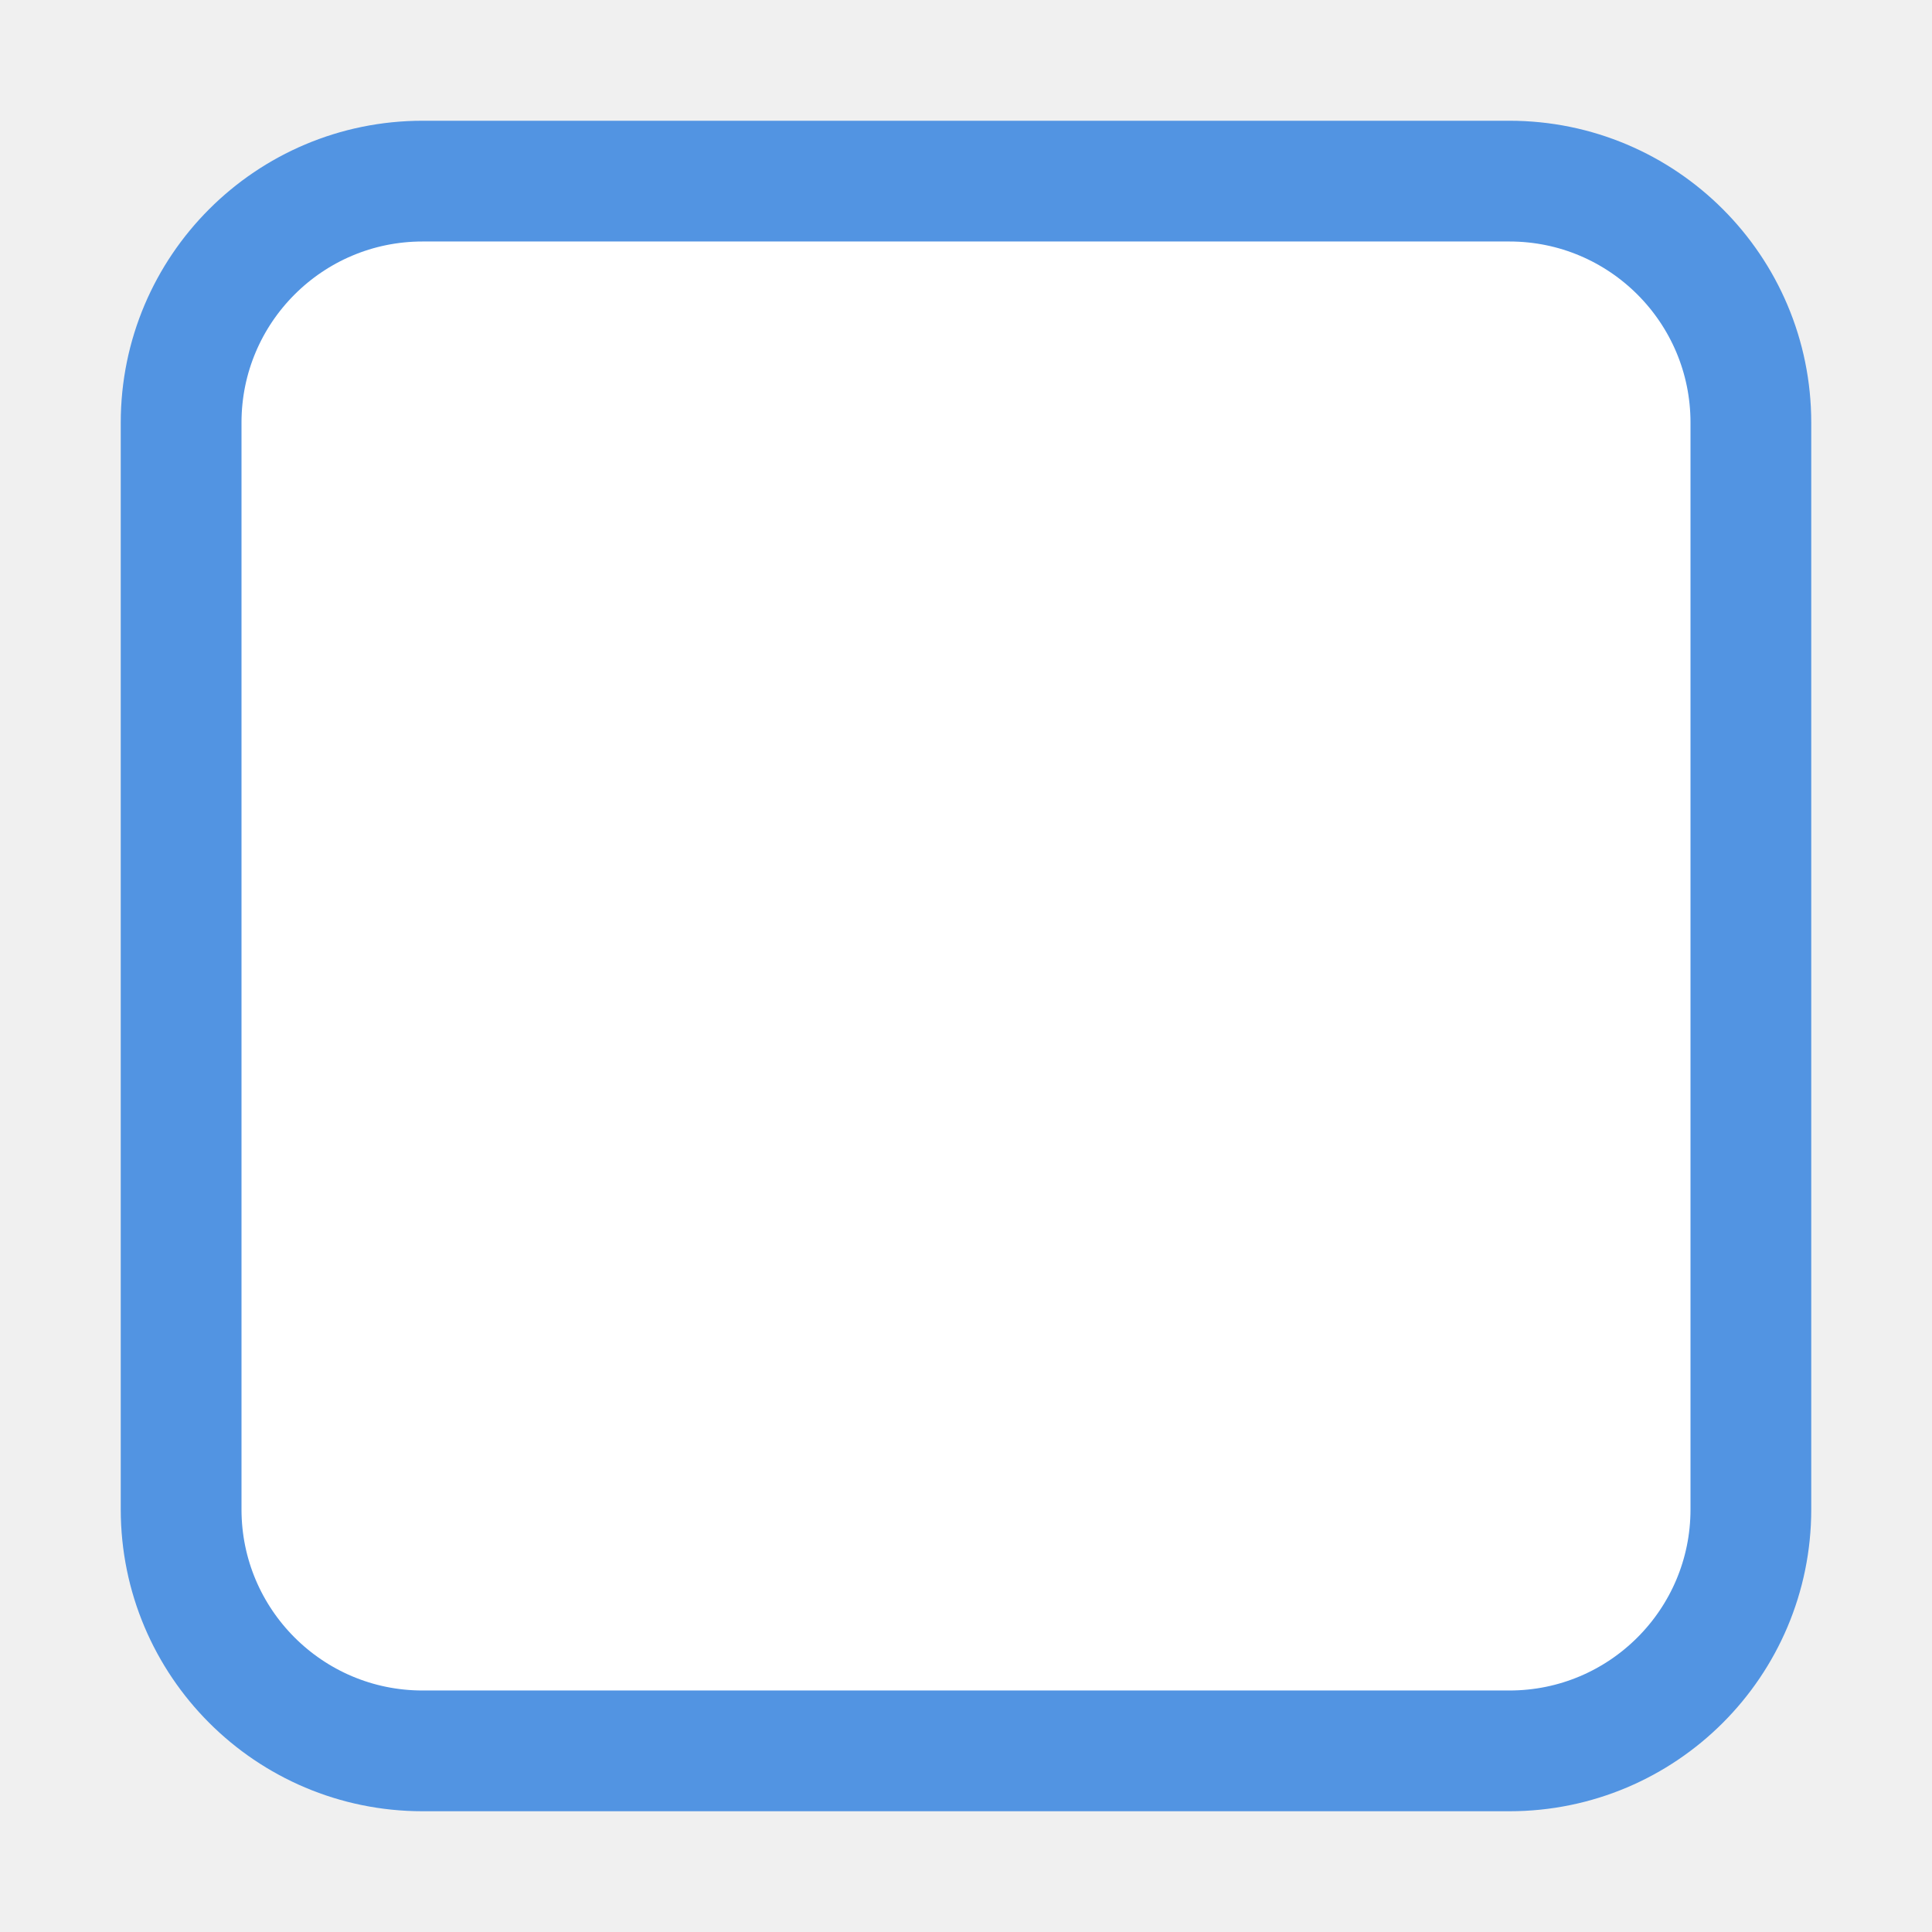
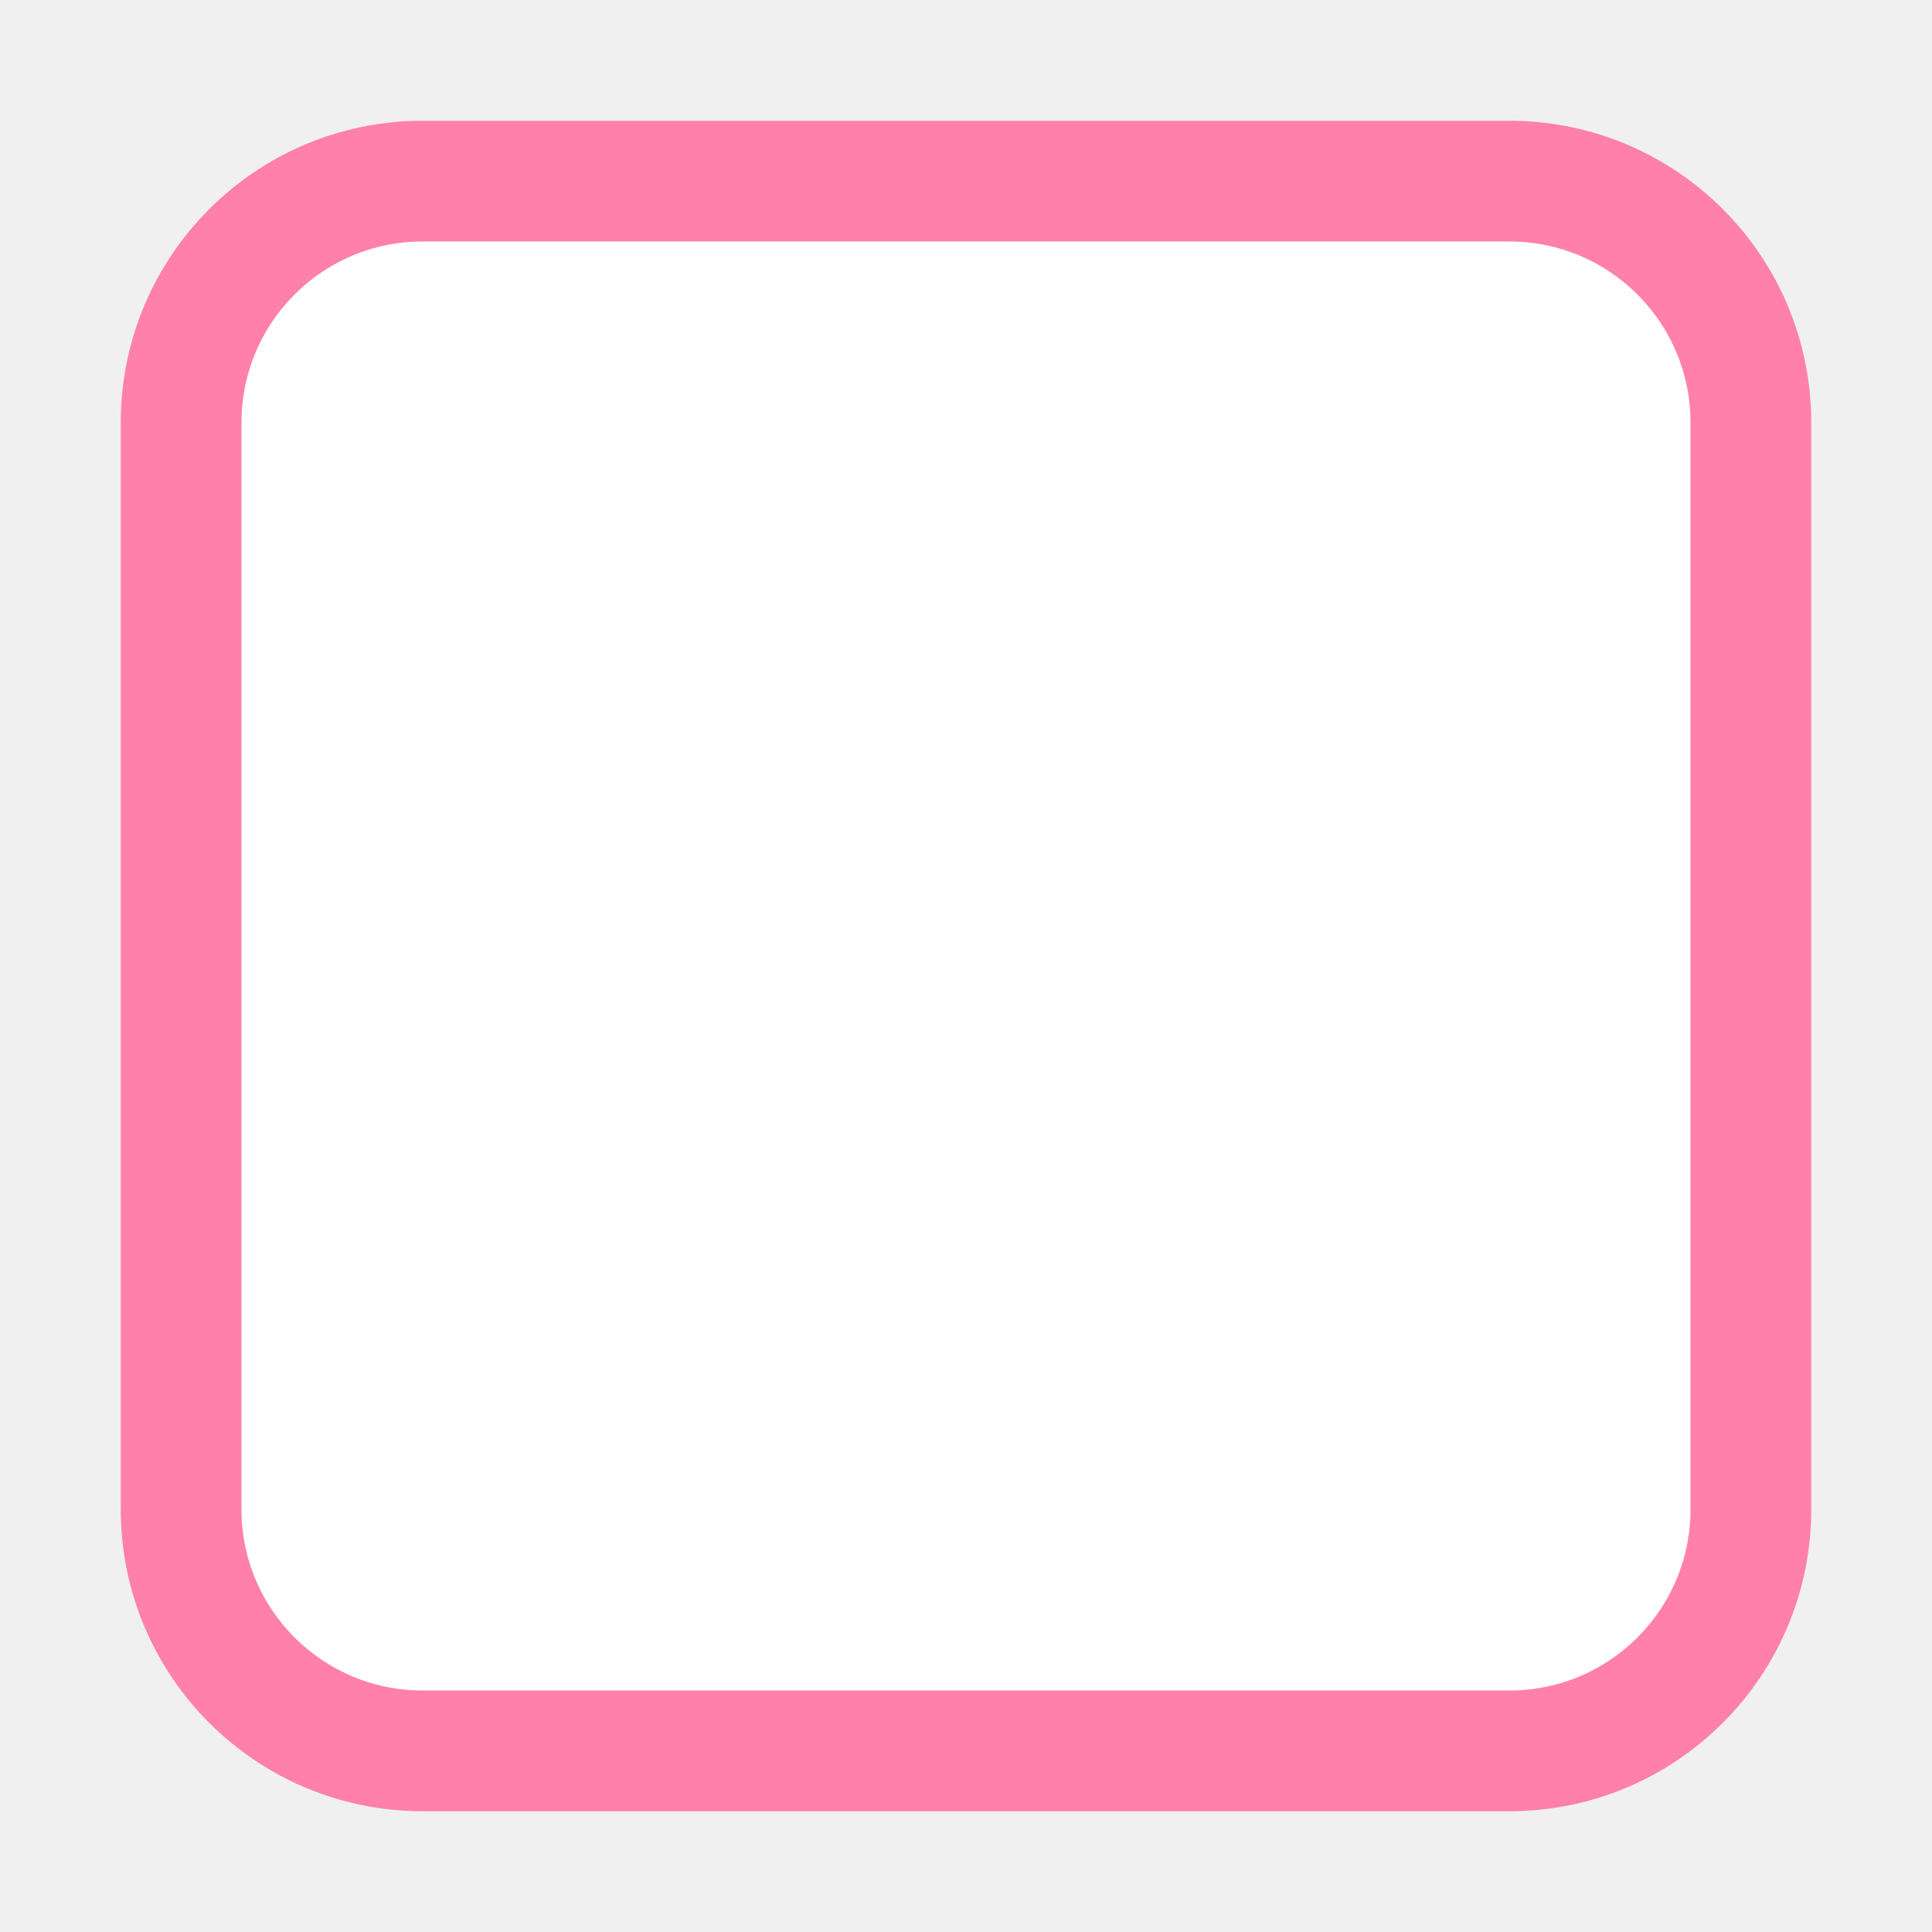
<svg xmlns="http://www.w3.org/2000/svg" width="16" height="16" id="svg2" version="1.1">
  <defs id="defs4">
    <linearGradient id="linearGradient3768-6">
      <stop style="stop-color:#0f0f0f;stop-opacity:1;" offset="0" id="stop3770-6" />
      <stop id="stop3778-2" offset="0.078" style="stop-color:#171717;stop-opacity:1;" />
      <stop style="stop-color:#171717;stop-opacity:1;" offset="0.974" id="stop3774-0" />
      <stop style="stop-color:#1b1b1b;stop-opacity:1;" offset="1" id="stop3776-1" />
    </linearGradient>
  </defs>
  <g id="layer1" transform="translate(0,-1036.362)">
    <g transform="translate(-17,1036)" style="display:inline;opacity:1" id="checkbox-unchecked-9">
      <g id="sdsd-0">
        <g id="scdsdcd-0" transform="translate(0,-30)">
          <g style="display:inline" id="g15812-6-6-1-4" transform="matrix(0.9295198,0,0,0.9291437,-156.7507,-212.9618)">
            <g transform="matrix(0.5089163,0,0,0.5173982,161.7932,197.5643)" id="g5489-2-9-6-8-8-9" style="display:inline">
              <g id="g5428-8-1-4-0-0-65" />
            </g>
          </g>
          <rect y="30.362" x="17" height="16" width="16" id="rect13523-4" style="color:#000000;display:inline;overflow:visible;visibility:visible;fill:none;stroke:none;stroke-width:2;marker:none;enable-background:accumulate" />
          <g id="g5400-2">
-             <rect ry="2" style="color:#000000;display:inline;overflow:visible;visibility:visible;fill:#ffffff;fill-opacity:1;stroke:#5294e2;stroke-width:1;stroke-linecap:butt;stroke-linejoin:round;stroke-miterlimit:4;stroke-dasharray:none;stroke-dashoffset:0;stroke-opacity:1;marker:none;enable-background:accumulate" id="rect5147-9-1-5-7-6-3" width="13" height="13" x="18.5" y="31.862" rx="2" />
+             <rect ry="2" style="color:#000000;display:inline;overflow:visible;visibility:visible;fill:#ffffff;fill-opacity:1;stroke:#ff80ab;stroke-width:1;stroke-linecap:butt;stroke-linejoin:round;stroke-miterlimit:4;stroke-dasharray:none;stroke-dashoffset:0;stroke-opacity:1;marker:none;enable-background:accumulate" id="rect5147-9-1-5-7-6-3" width="13" height="13" x="18.5" y="31.862" rx="2" />
          </g>
        </g>
      </g>
    </g>
  </g>
</svg>
